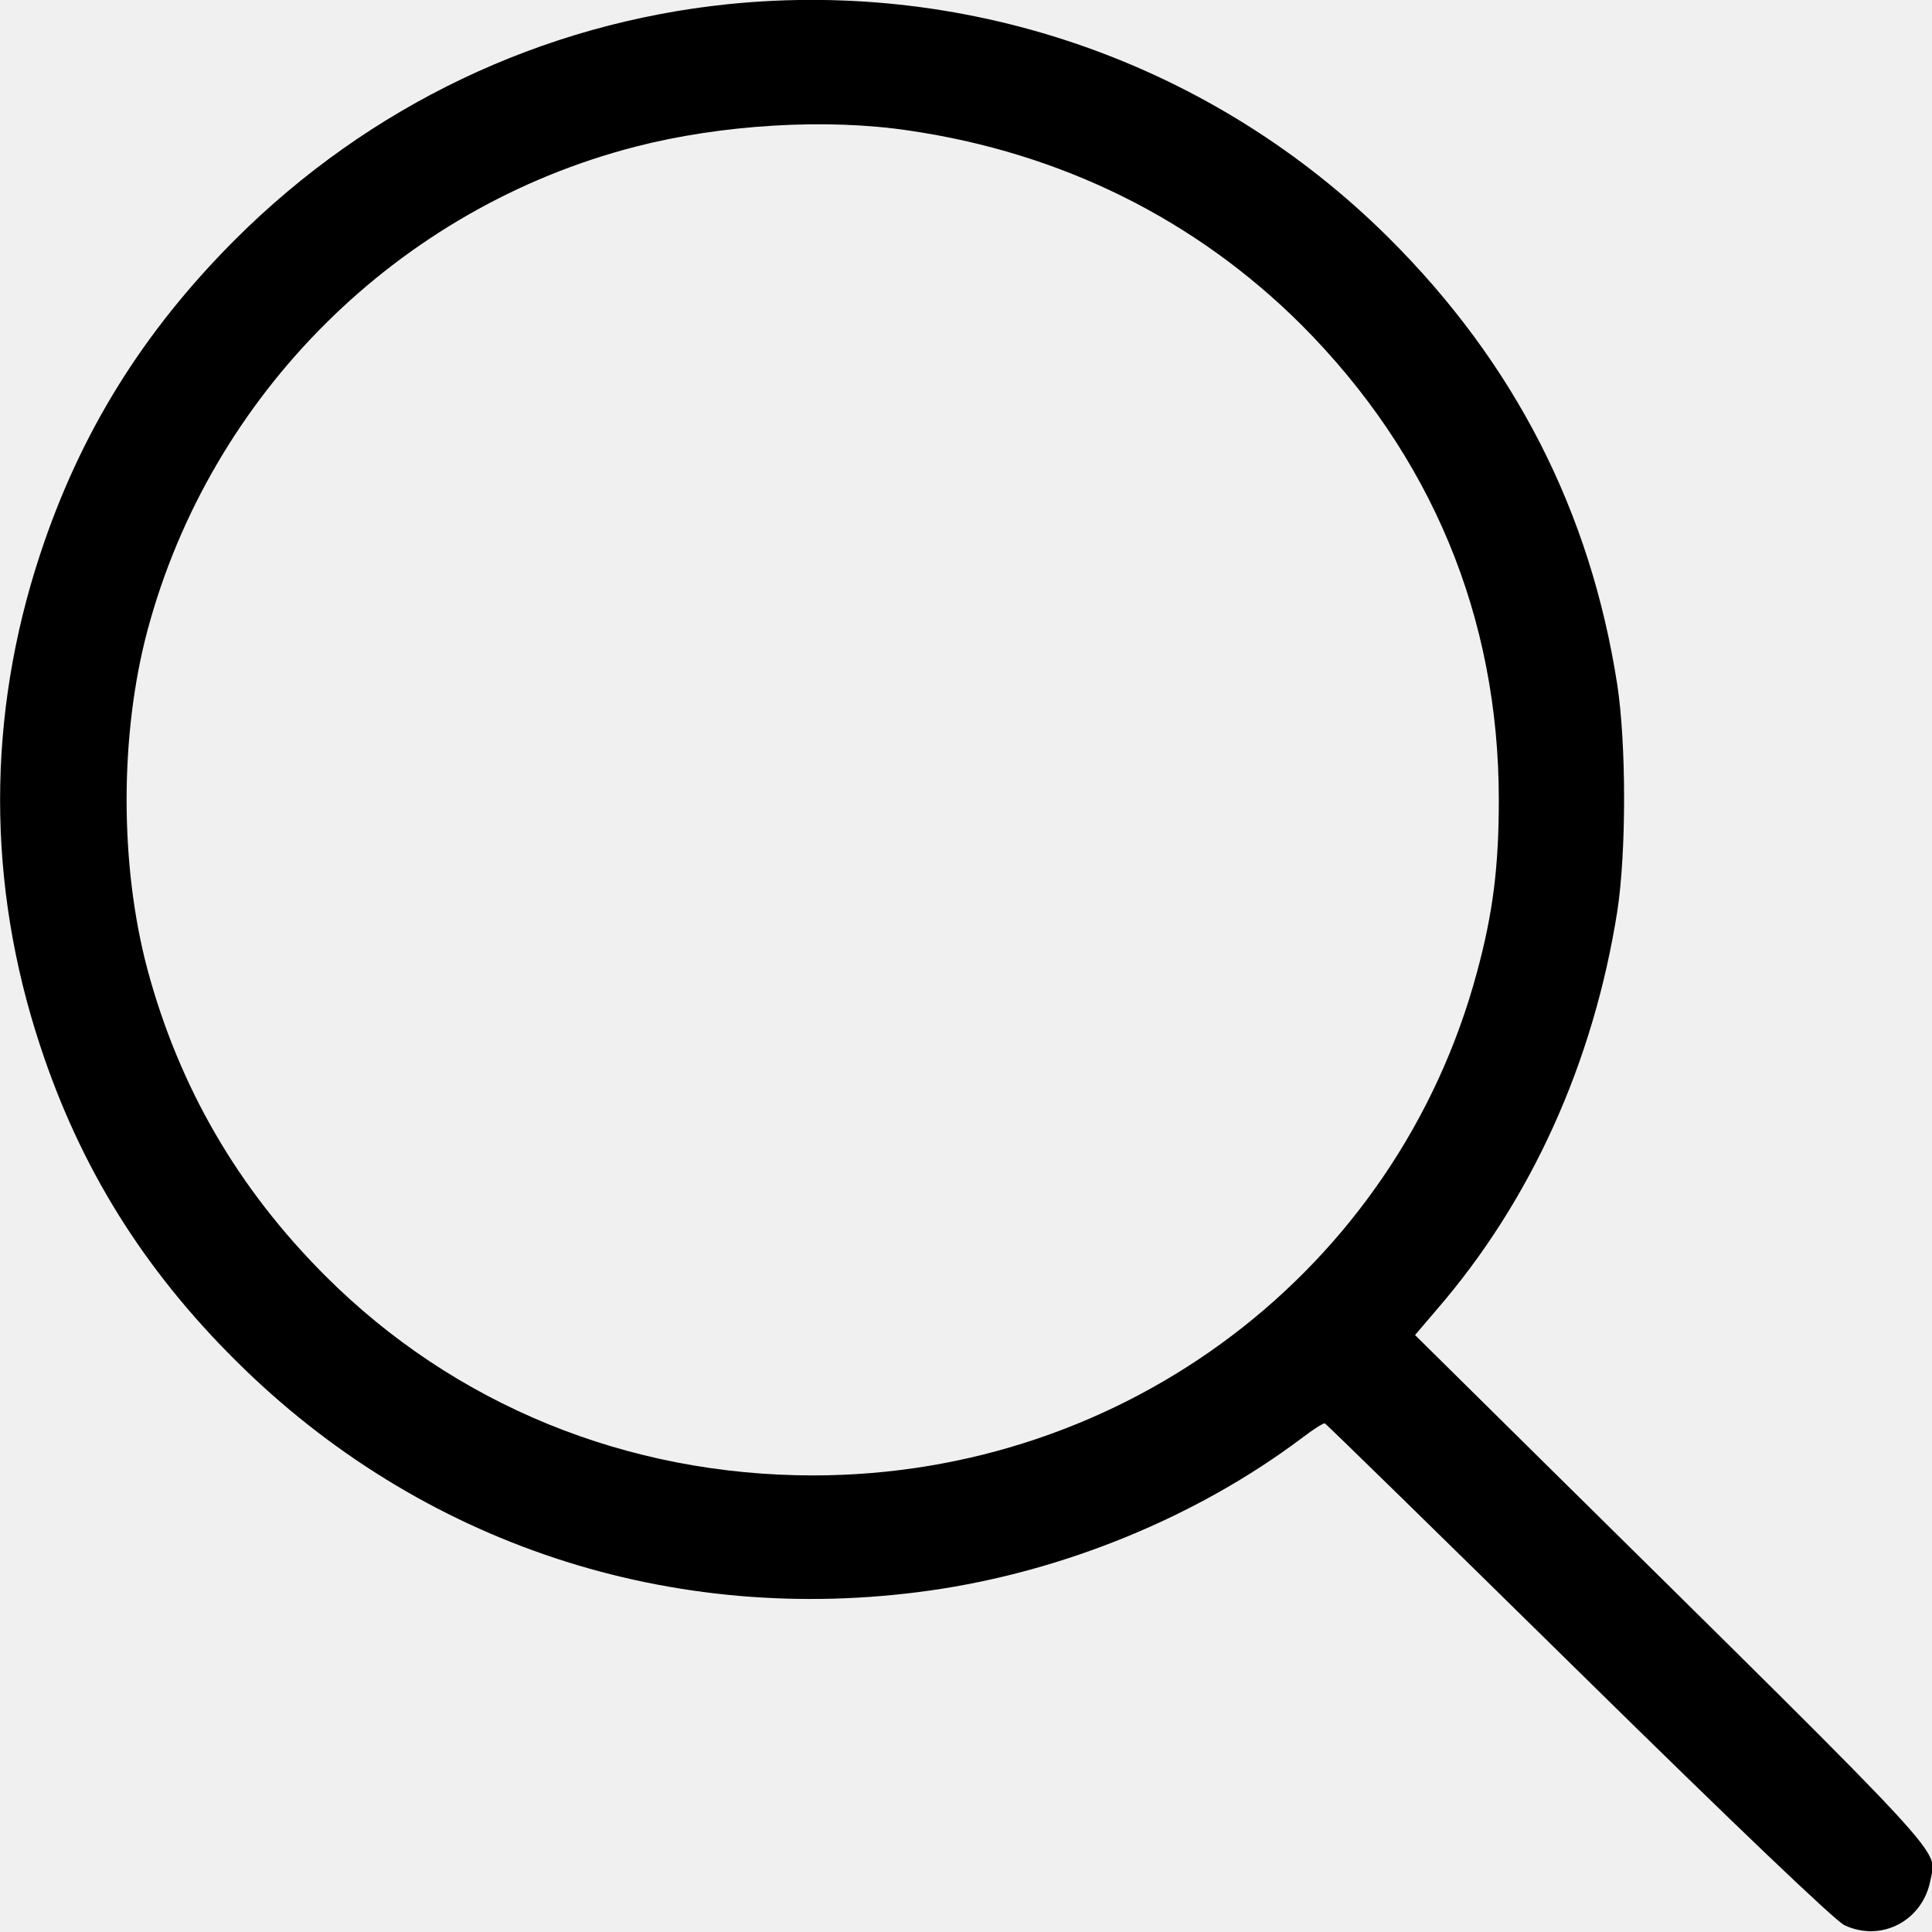
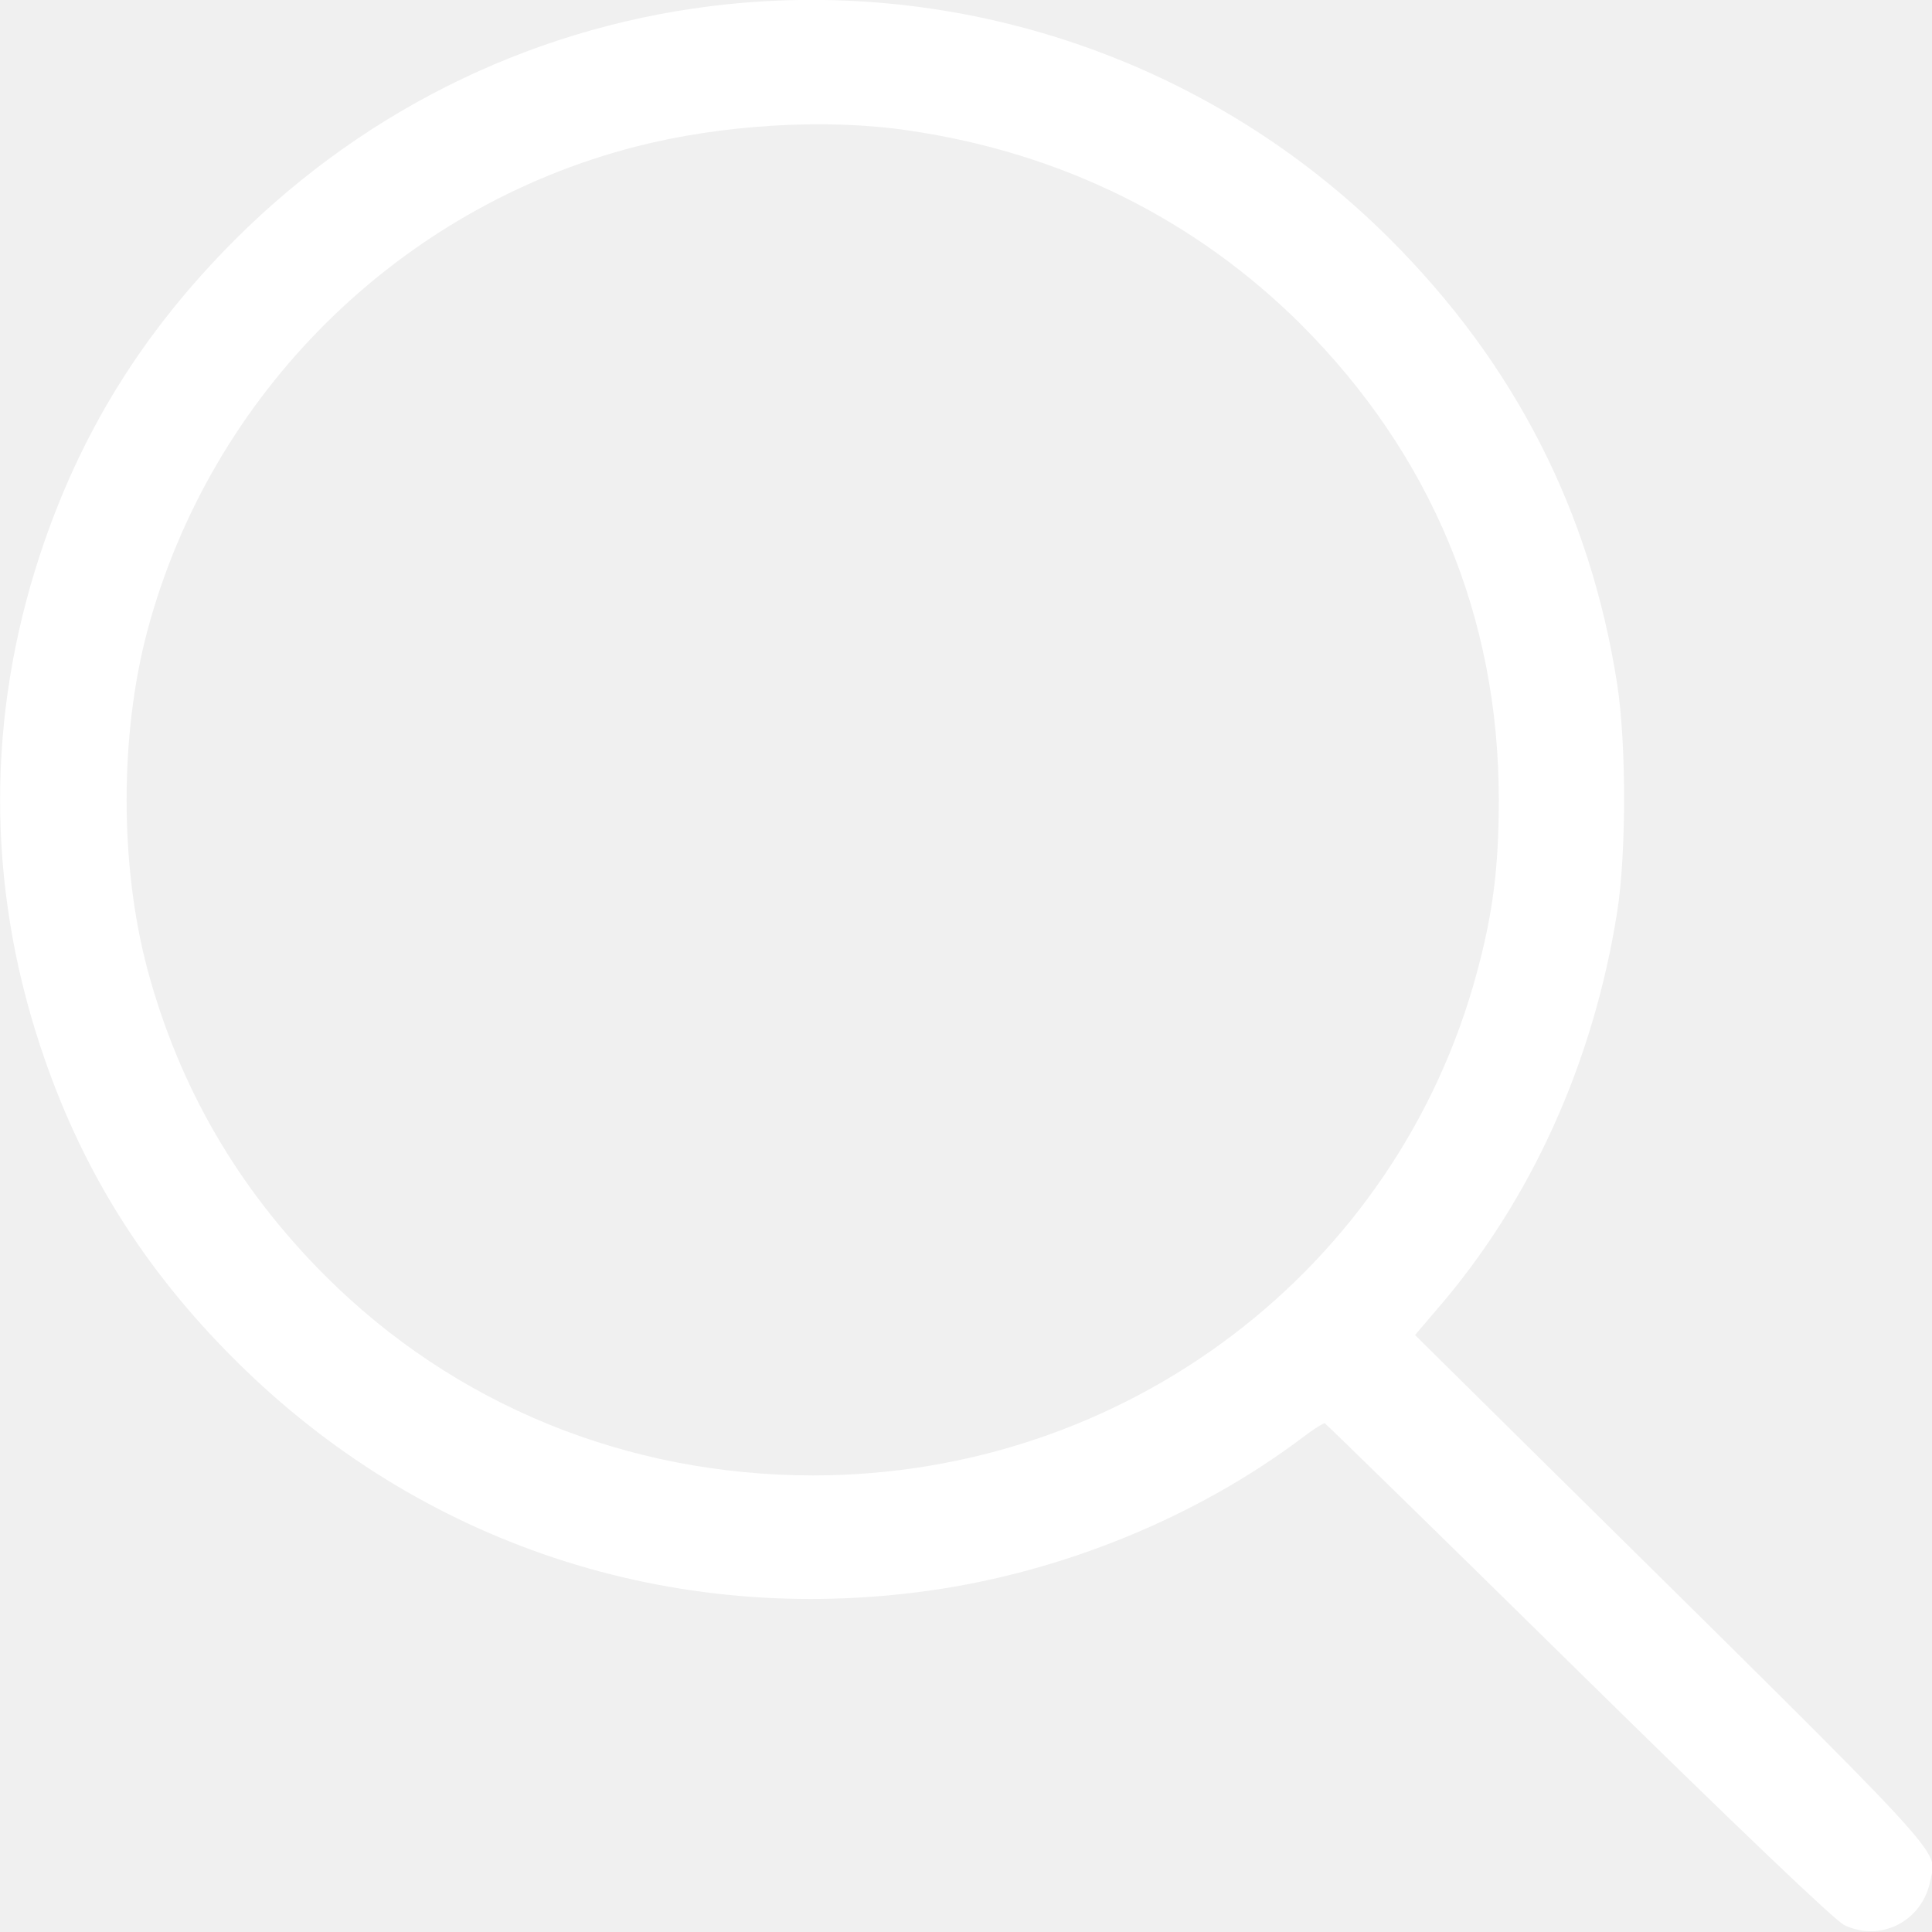
<svg xmlns="http://www.w3.org/2000/svg" version="1.0" width="512pt" height="512pt" viewBox="0 0 512 512" preserveAspectRatio="xMidYMid meet">
-   <g transform="translate(0,512) scale(0.1,-0.1)" fill="#000000" stroke="none">
+   <g transform="translate(0,512) scale(0.1,-0.1)" fill="#fff" stroke="none">
    <path d="M1930 5109 c-494 -51 -951 -269 -1306 -623 -246 -246 -412 -514 -518 -836 -141 -428 -141 -872 0 -1300 106 -323 273 -592 520 -837 488 -485 1153 -705 1839 -608 353 50 707 195 985 404 30 23 57 40 61 39 4 -2 307 -298 673 -658 417 -410 680 -661 704 -672 98 -46 208 12 228 120 16 84 72 24 -1024 1106 l-342 338 58 68 c250 289 415 655 478 1055 24 156 24 442 0 600 -71 459 -272 853 -607 1186 -460 457 -1101 684 -1749 618z m479 -335 c404 -59 759 -235 1040 -515 344 -345 523 -774 523 -1259 0 -179 -16 -302 -58 -457 -212 -788 -931 -1333 -1759 -1333 -493 0 -951 187 -1293 529 -232 232 -387 500 -471 811 -74 277 -74 623 0 900 168 626 665 1119 1292 1281 228 59 507 76 726 43z" />
  </g>
</svg>
